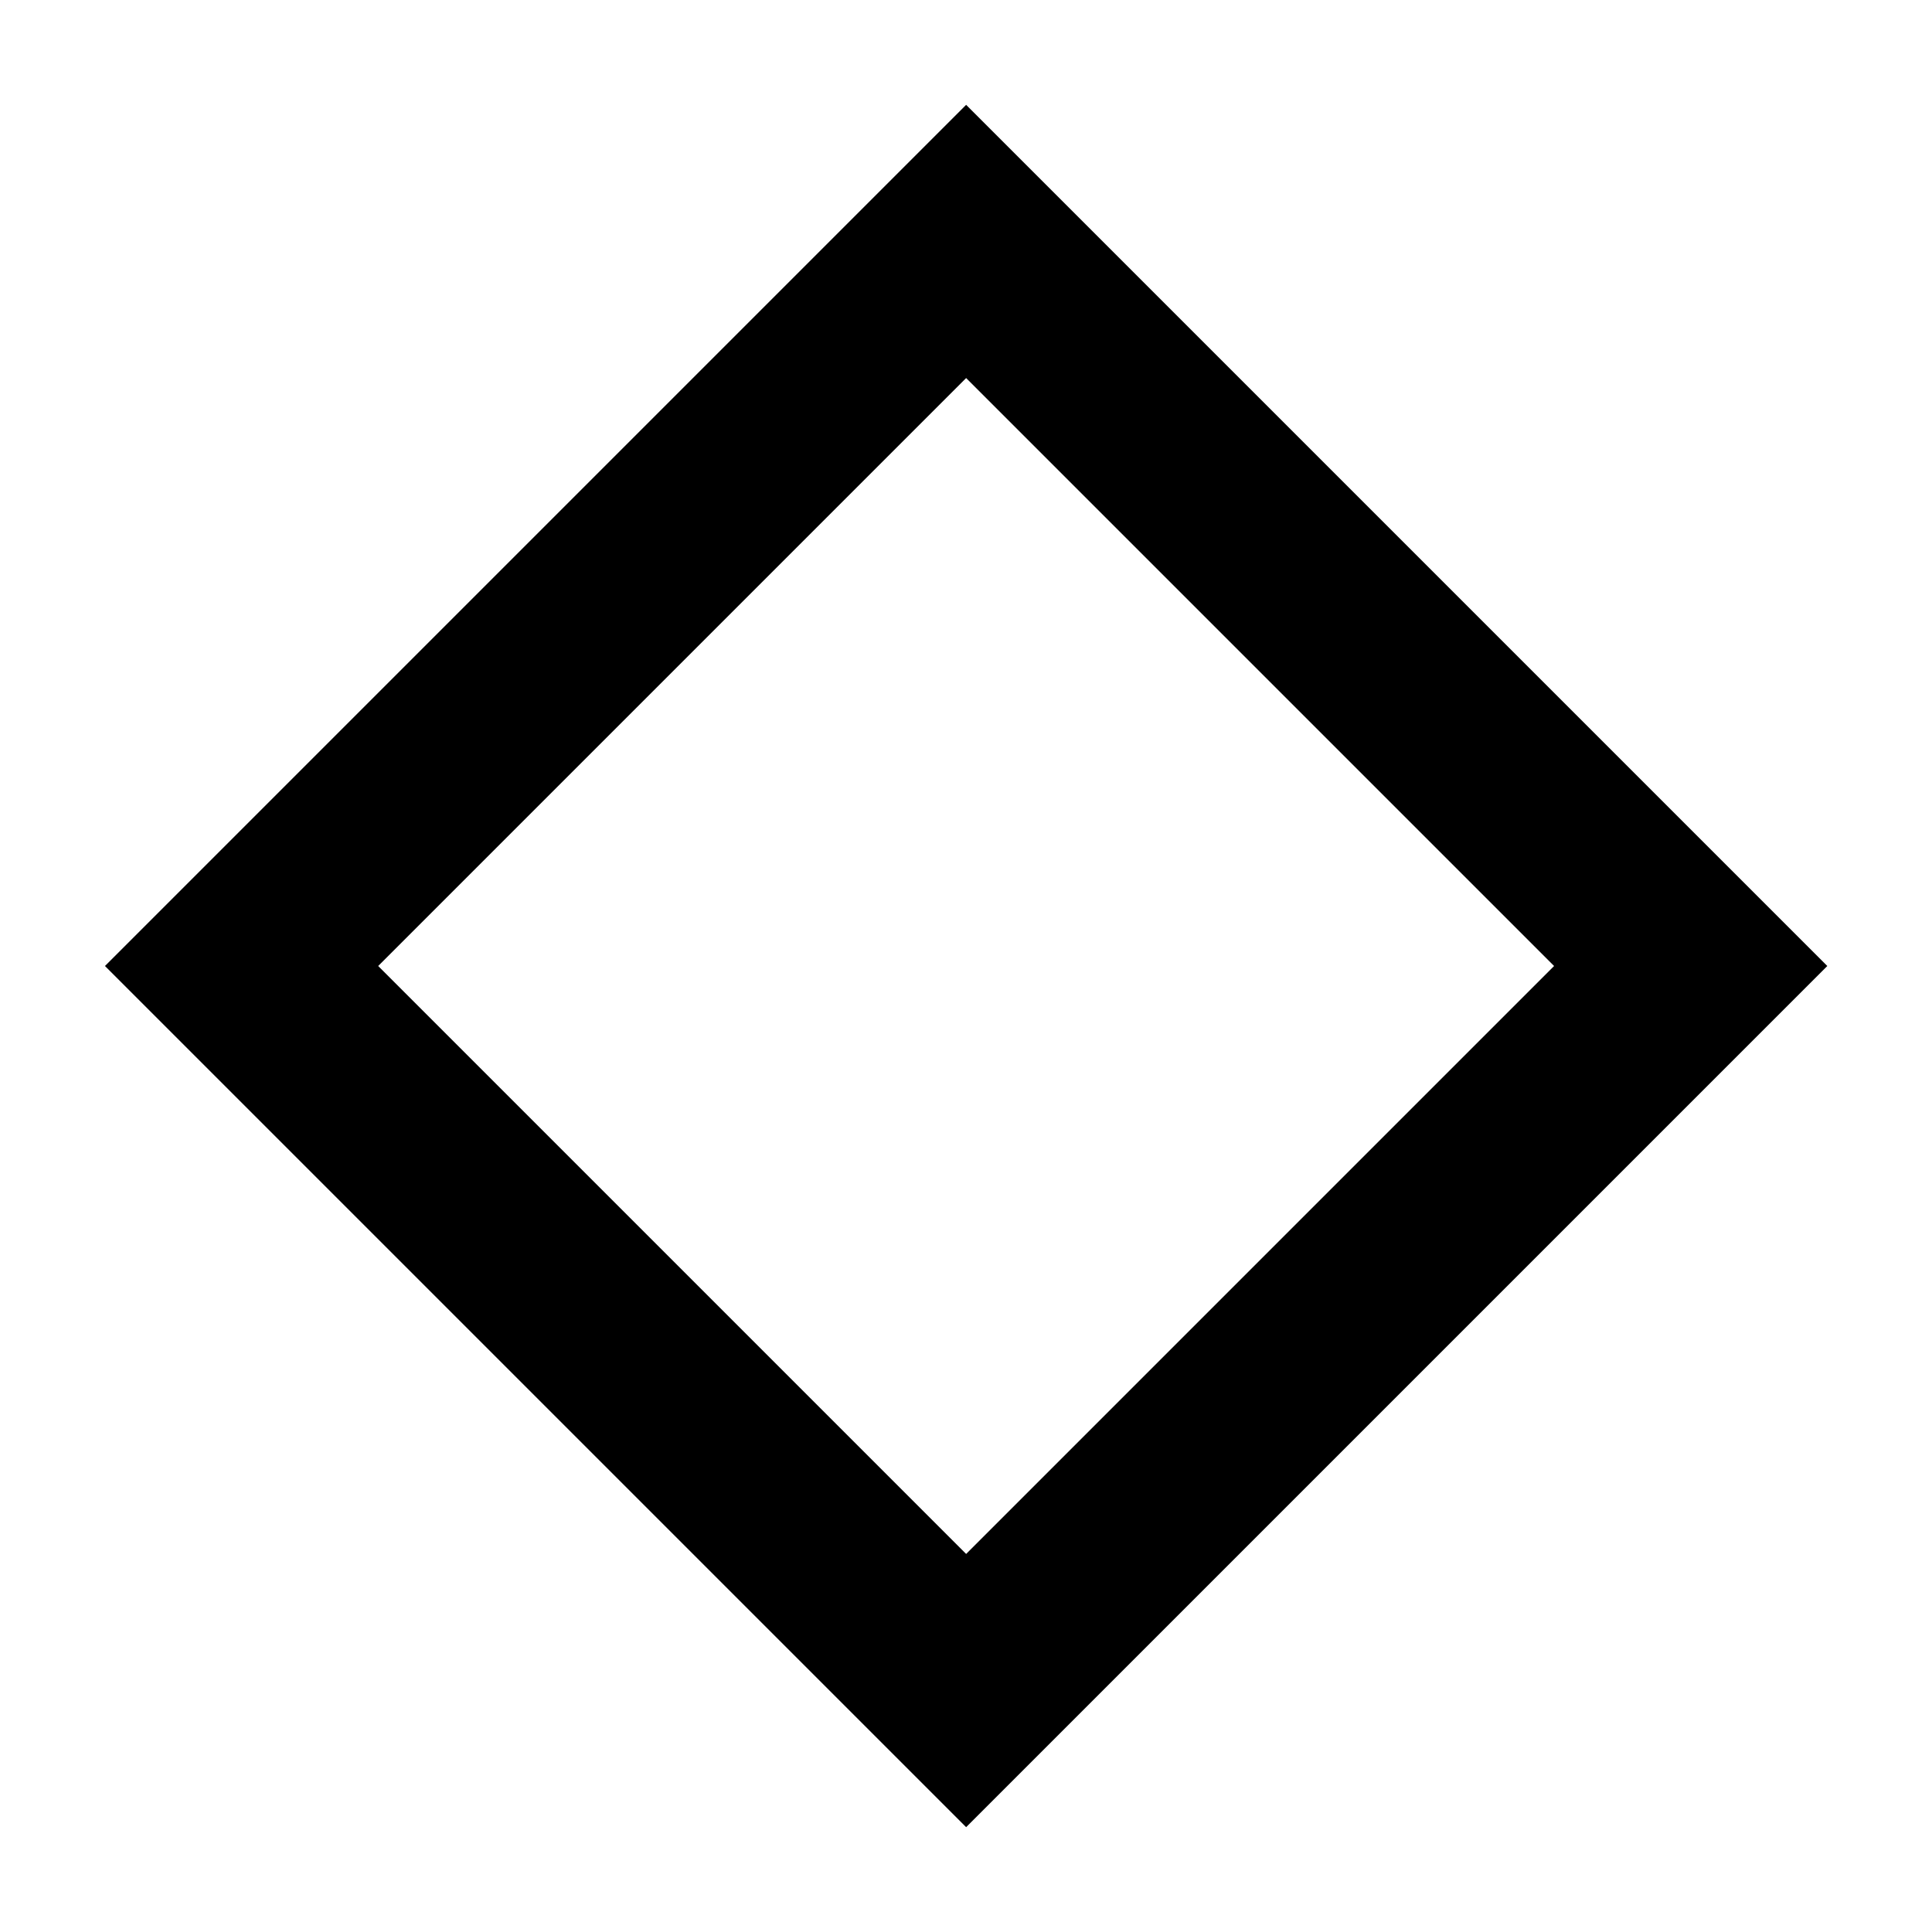
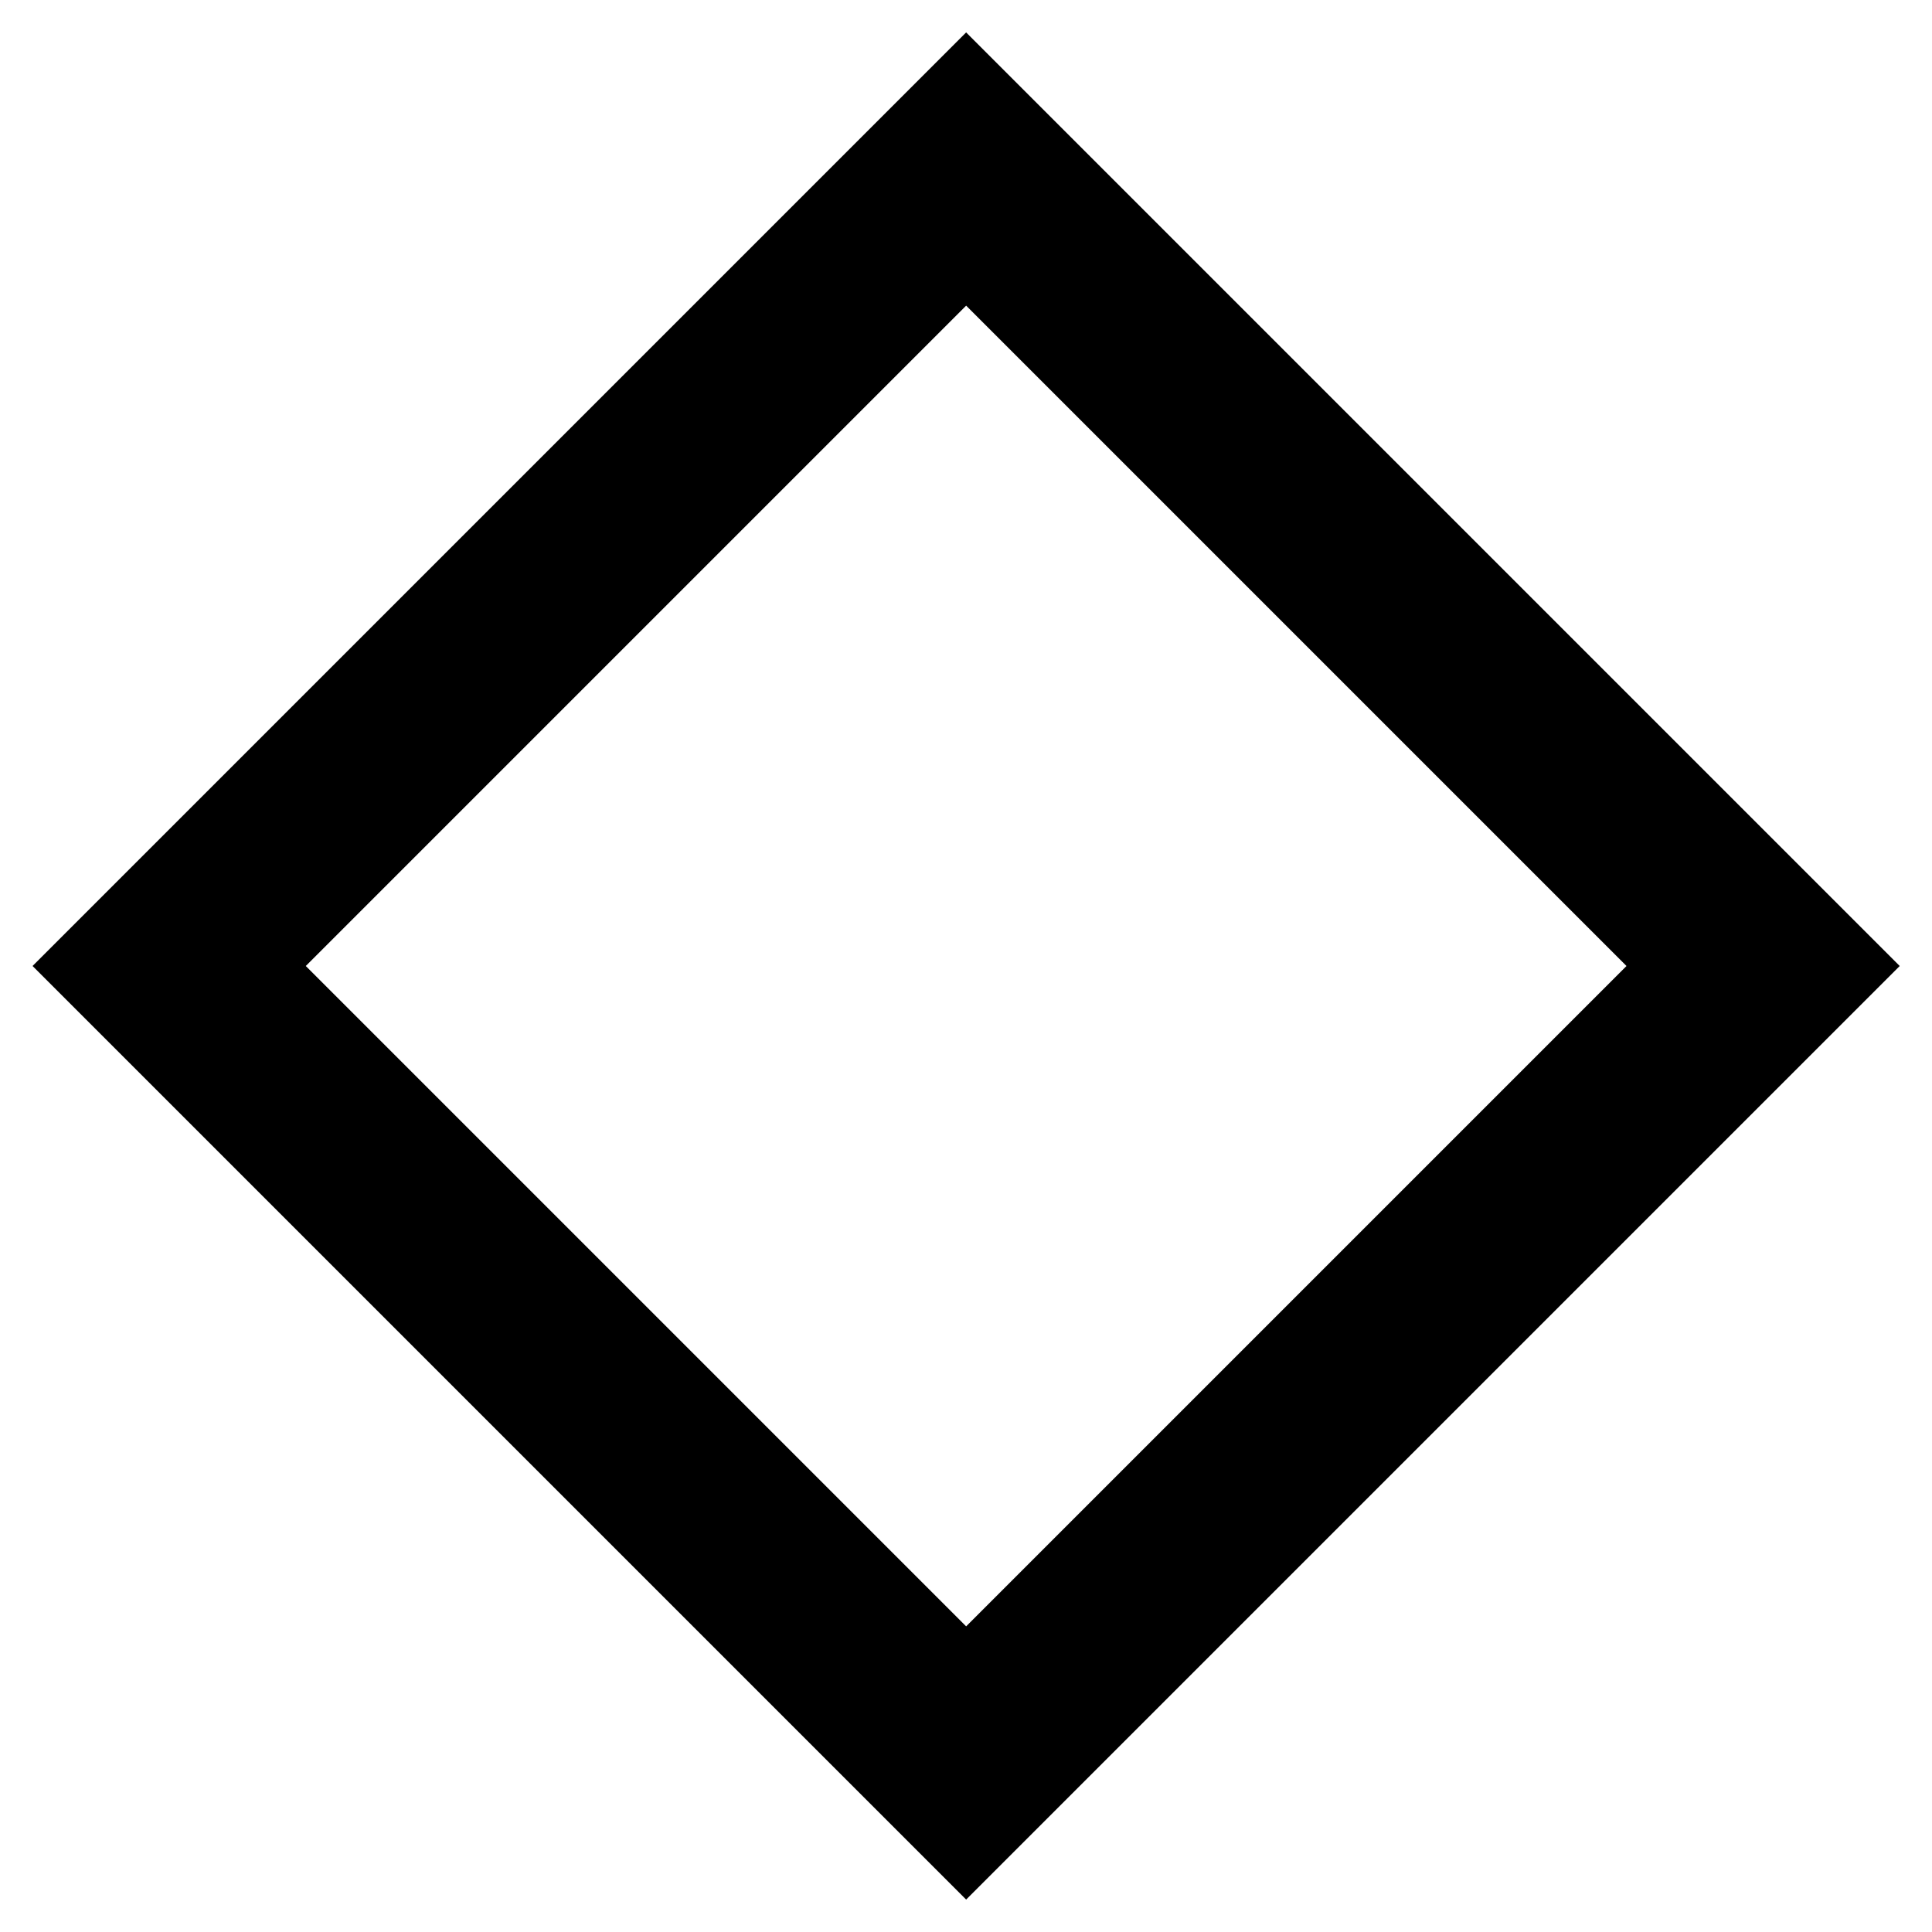
<svg xmlns="http://www.w3.org/2000/svg" id="Layer_3" viewBox="0 0 80 80">
  <defs>
    <style>.cls-1{fill:none;stroke:#000;stroke-miterlimit:10;stroke-width:8px;}</style>
  </defs>
-   <rect class="cls-1" x="18.79" y="18.79" width="42.43" height="42.43" transform="translate(-16.57 40) rotate(-45)" />
+   <rect class="cls-1" x="16.67" y="16.67" width="46.67" height="46.67" transform="translate(-16.57 40) rotate(-45)" />
</svg>
